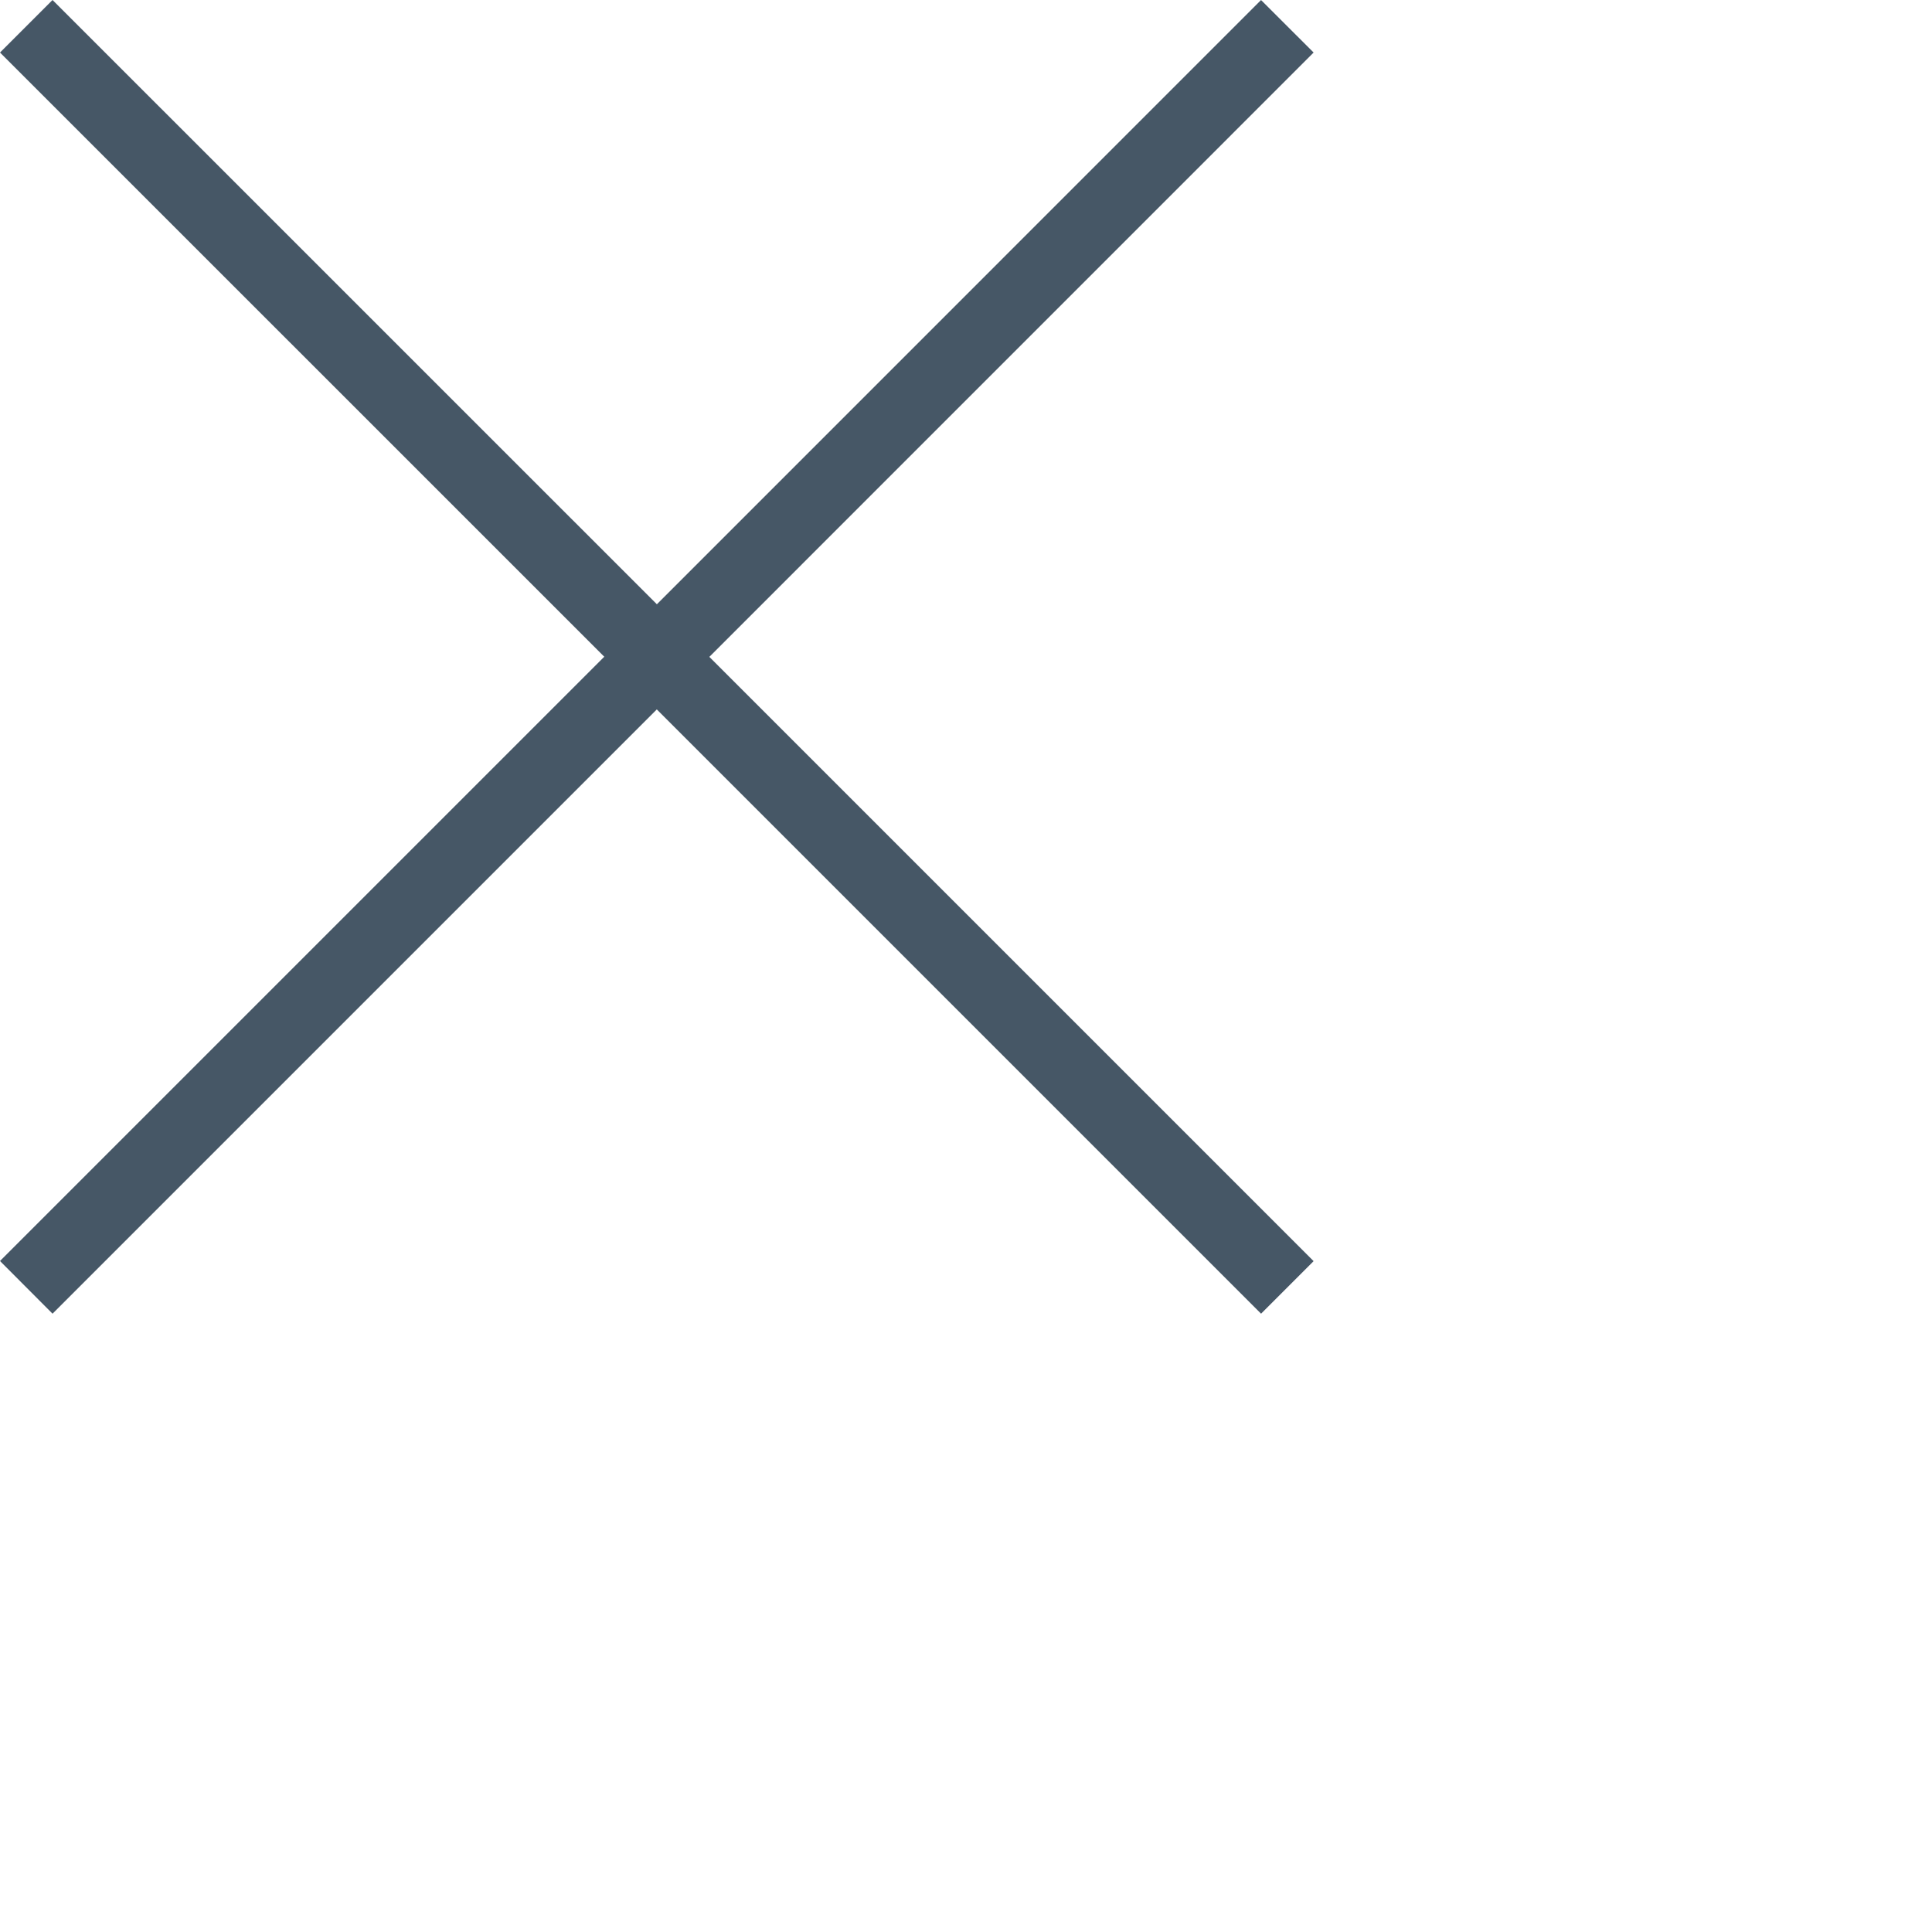
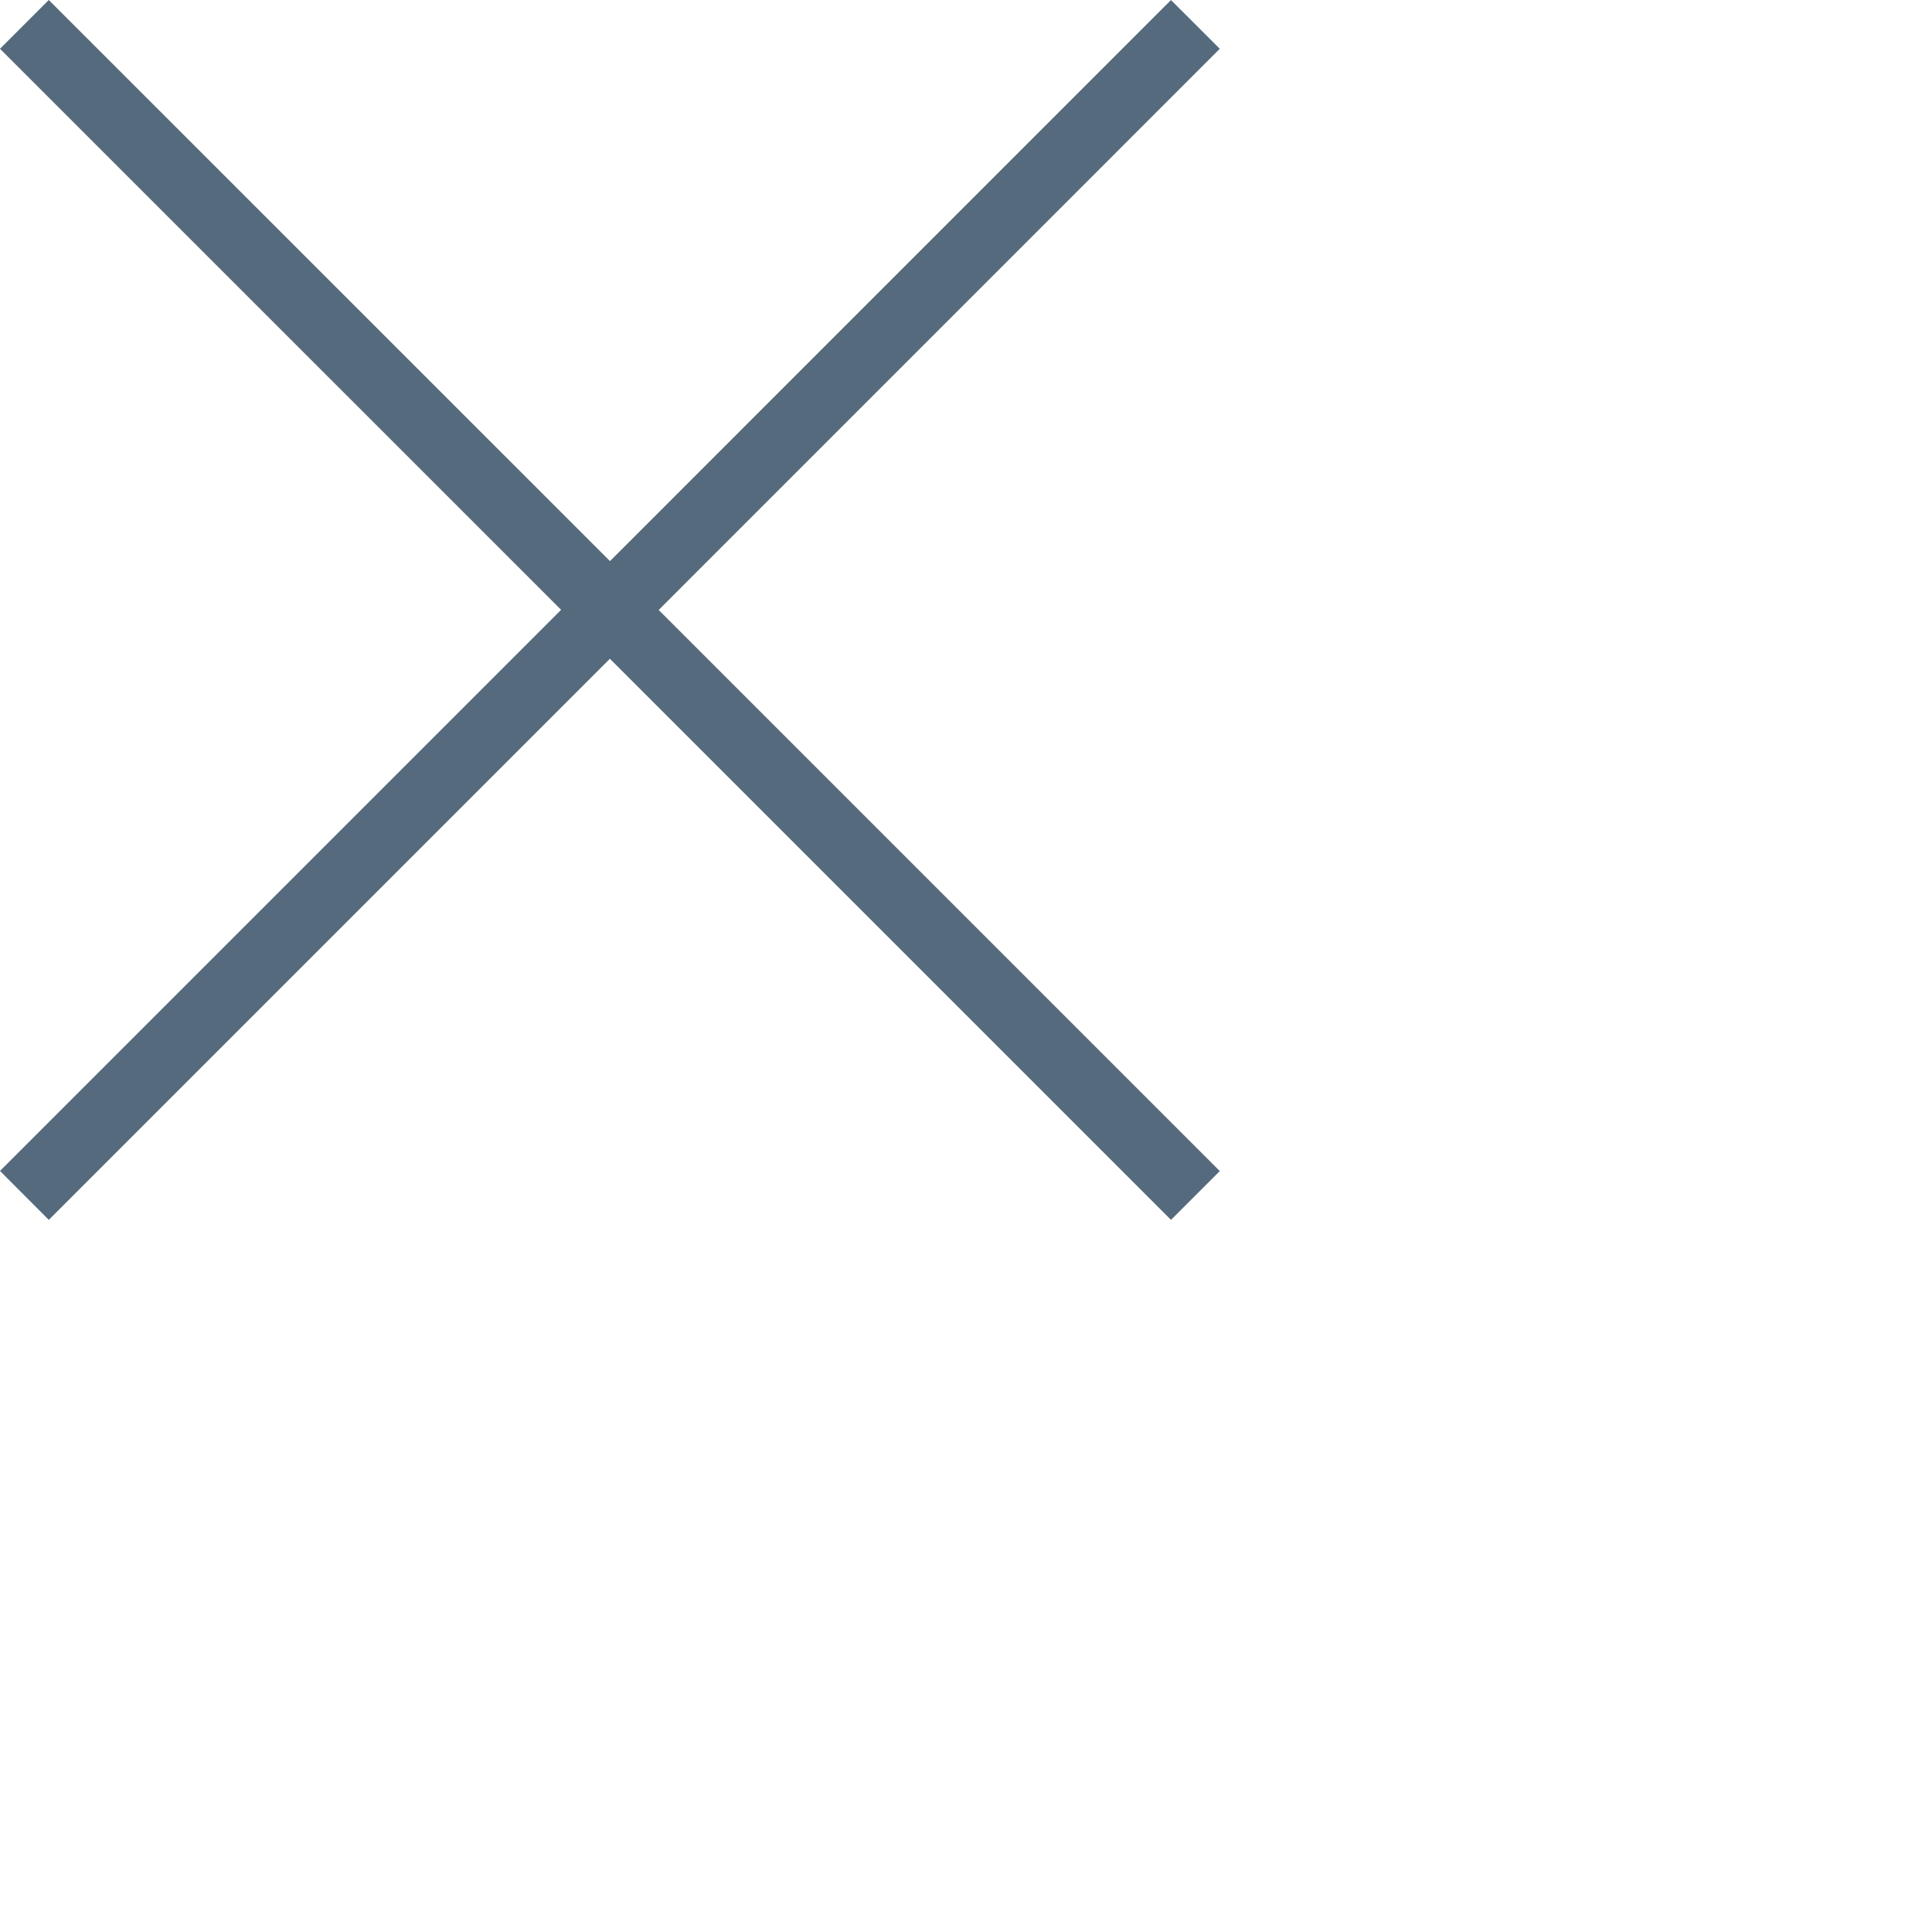
- <svg xmlns="http://www.w3.org/2000/svg" width="26" height="26">
-   <path fill="#465766" fill-rule="evenodd" d="M16.97 0l.708.707L9.546 8.84l8.132 8.132-.707.707-8.132-8.132-8.132 8.132L0 16.97l8.132-8.132L0 .707.707 0 8.84 8.132 16.971 0z" />
+ <svg xmlns="http://www.w3.org/2000/svg" width="28" height="28">
+   <path fill="#556a7d" fill-rule="evenodd" d="M16.97 0l.708.707L9.546 8.84l8.132 8.132-.707.707-8.132-8.132-8.132 8.132L0 16.97l8.132-8.132L0 .707.707 0 8.84 8.132 16.971 0z" />
</svg>
